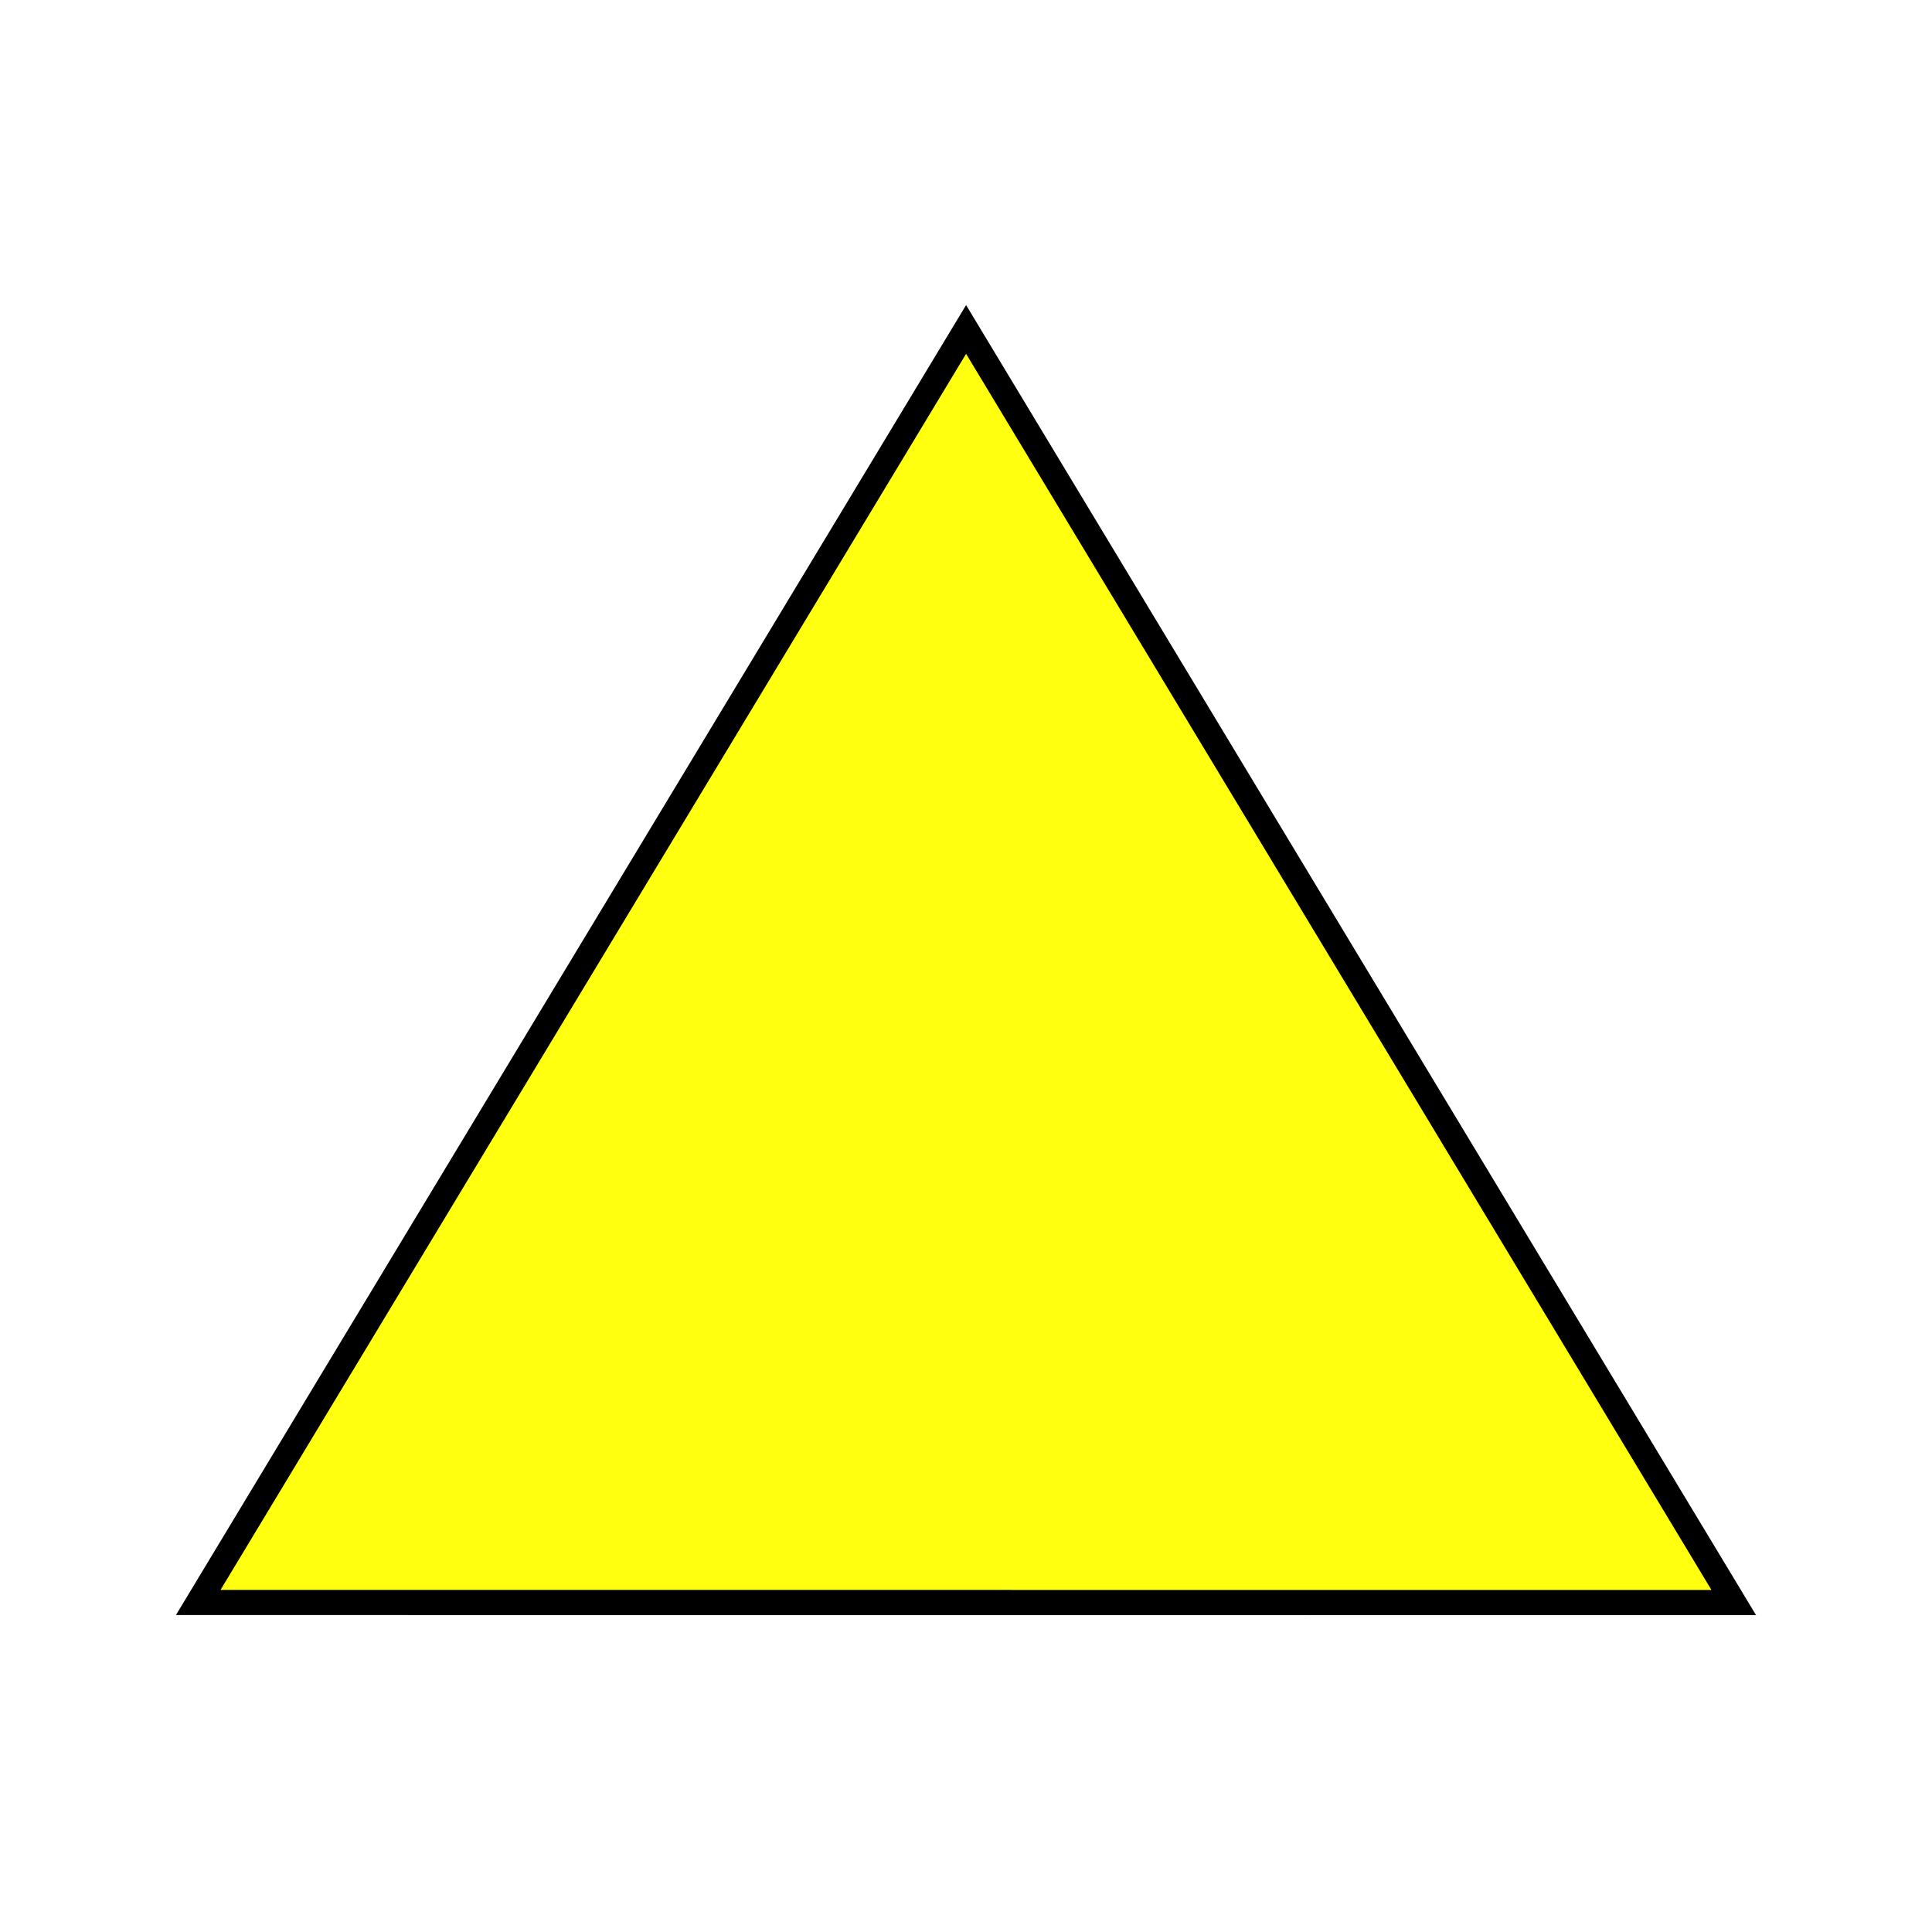
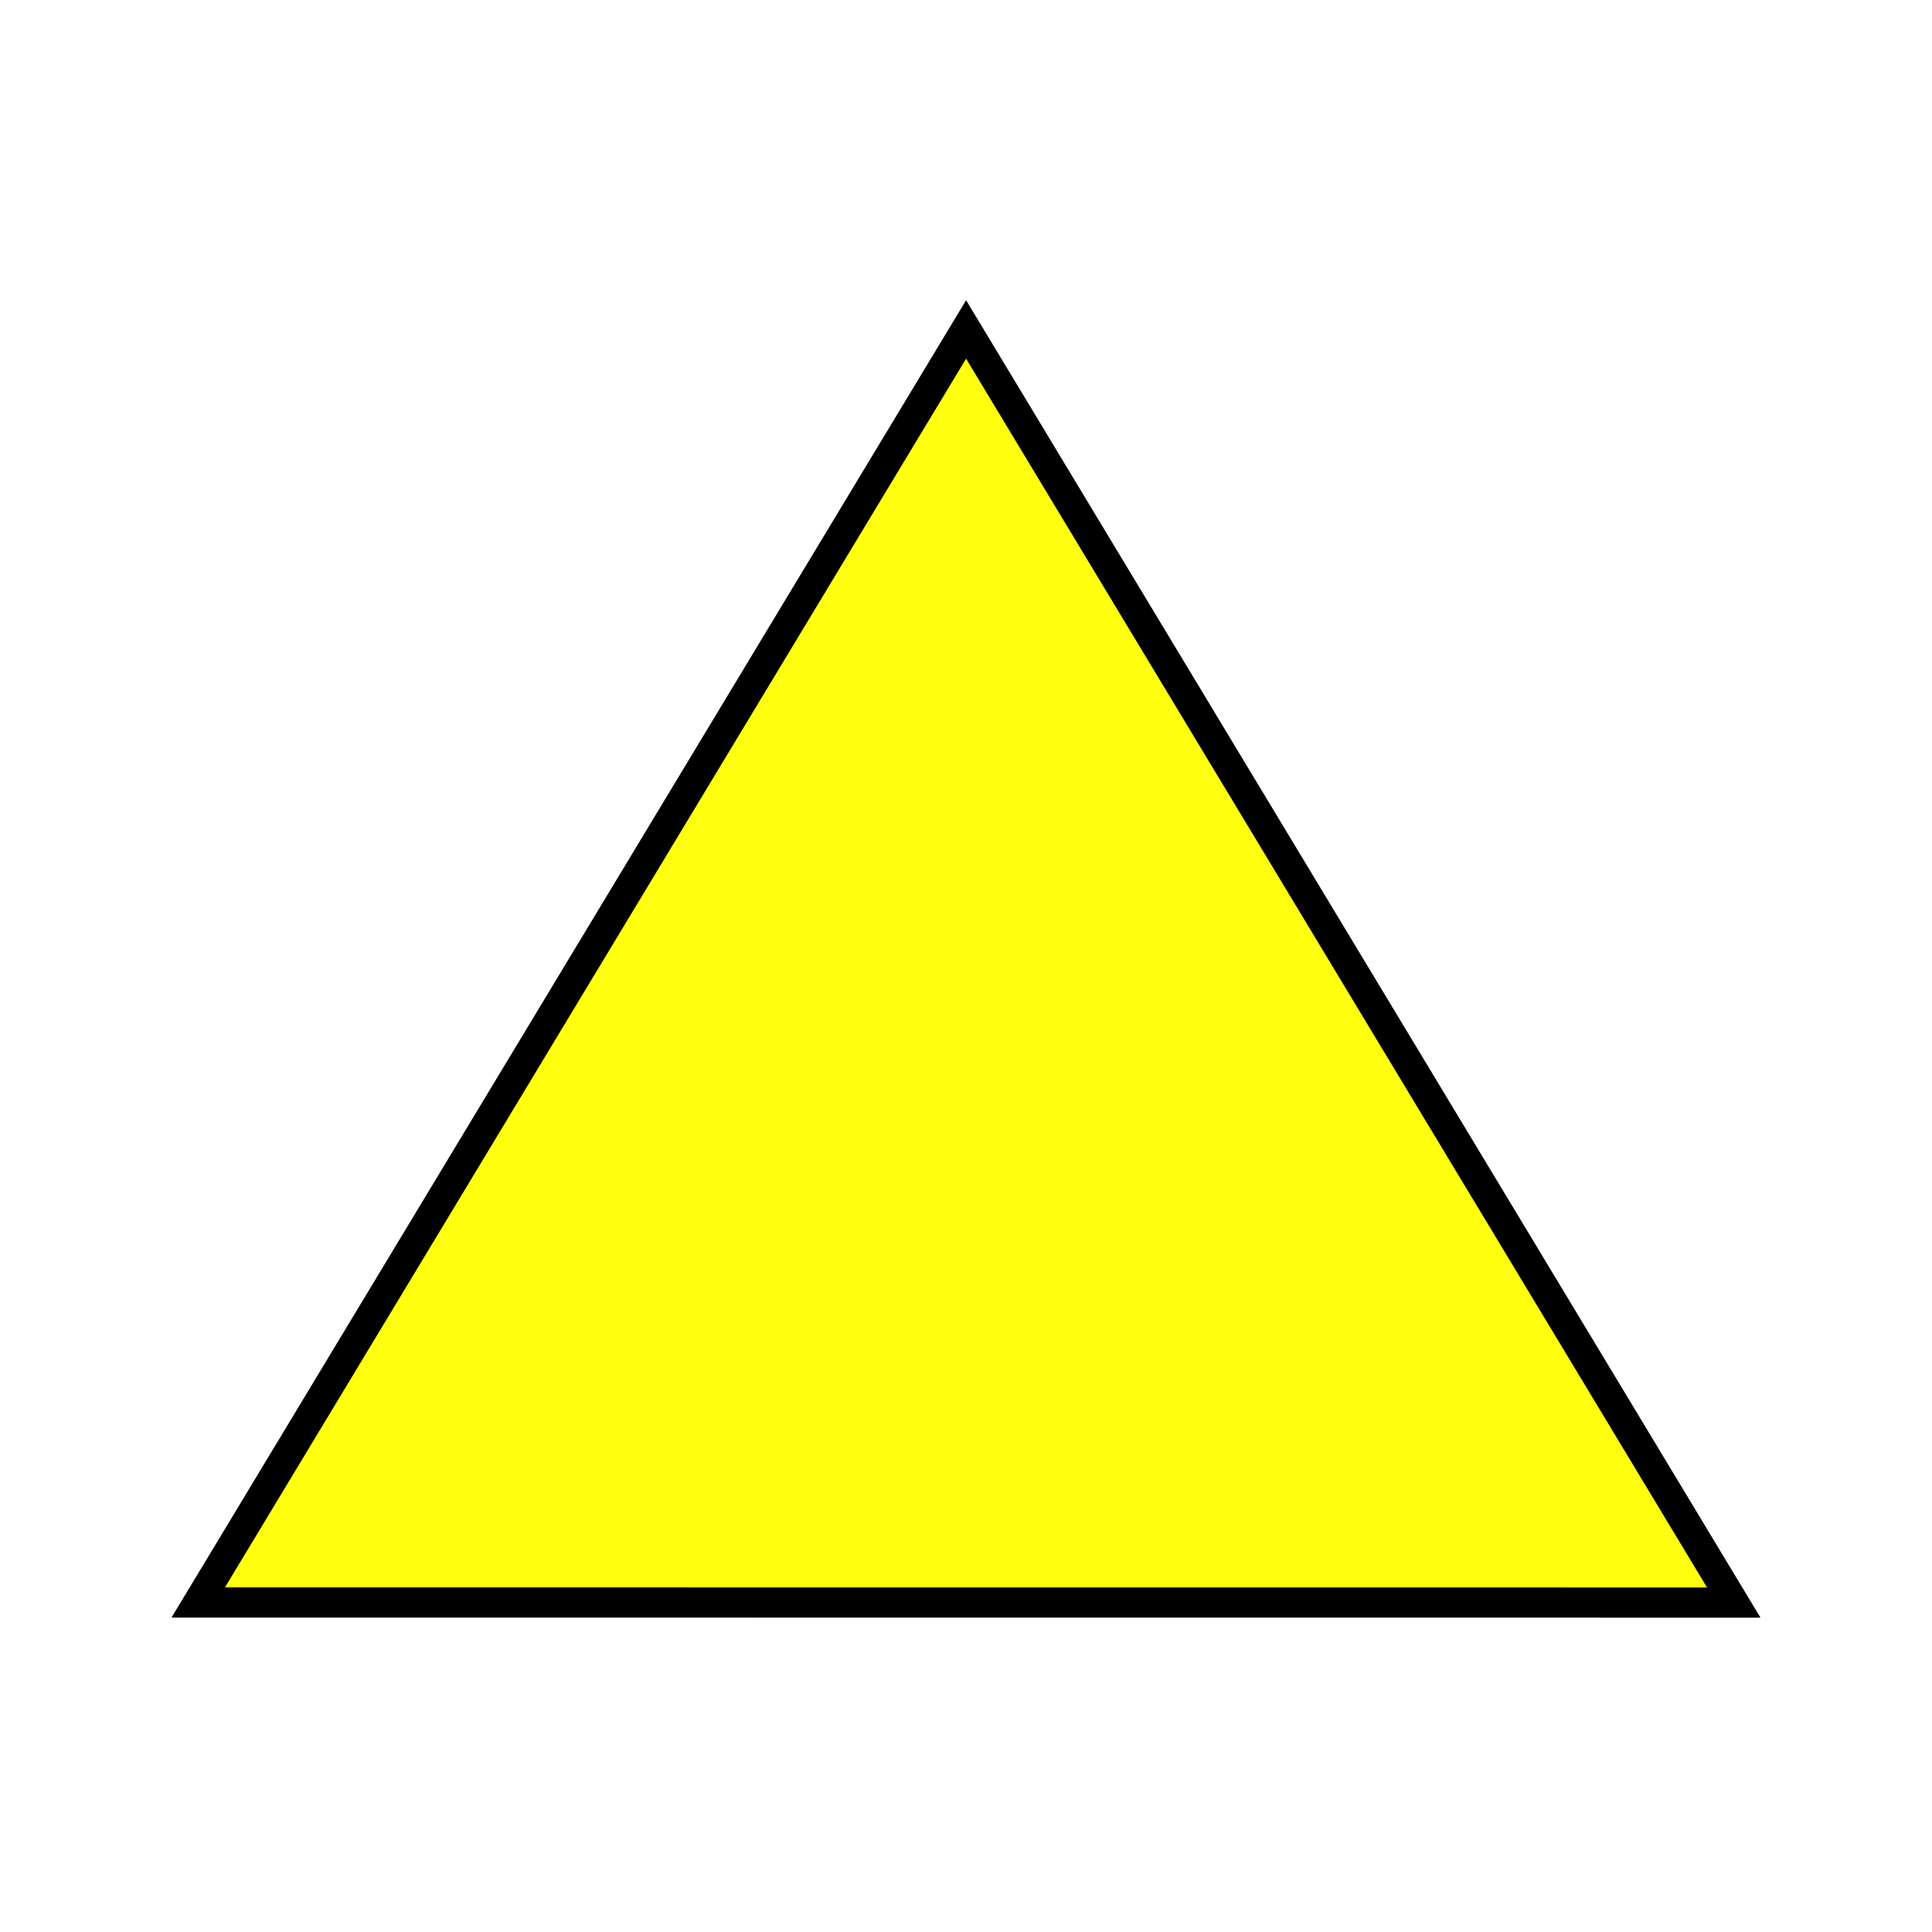
<svg xmlns="http://www.w3.org/2000/svg" width="64" height="64" viewBox="0 0 64 64">
-   <path d="M 32.003,10.913 57.433,53.087 6.567,53.084 z" id="path2985" style="fill:#ffff00;fill-opacity:0.941;fill-rule:nonzero;stroke:#000000;stroke-width:0.834;stroke-miterlimit:4;stroke-opacity:1;stroke-dasharray:none" />
+   <path d="M 32.003,10.913 57.433,53.087 6.567,53.084 z" id="path2985" style="fill:#ffff00;fill-opacity:0.941;fill-rule:nonzero;stroke:#000000;strokeWidth:0.834;stroke-miterlimit:4;stroke-opacity:1;stroke-dasharray:none" />
</svg>
